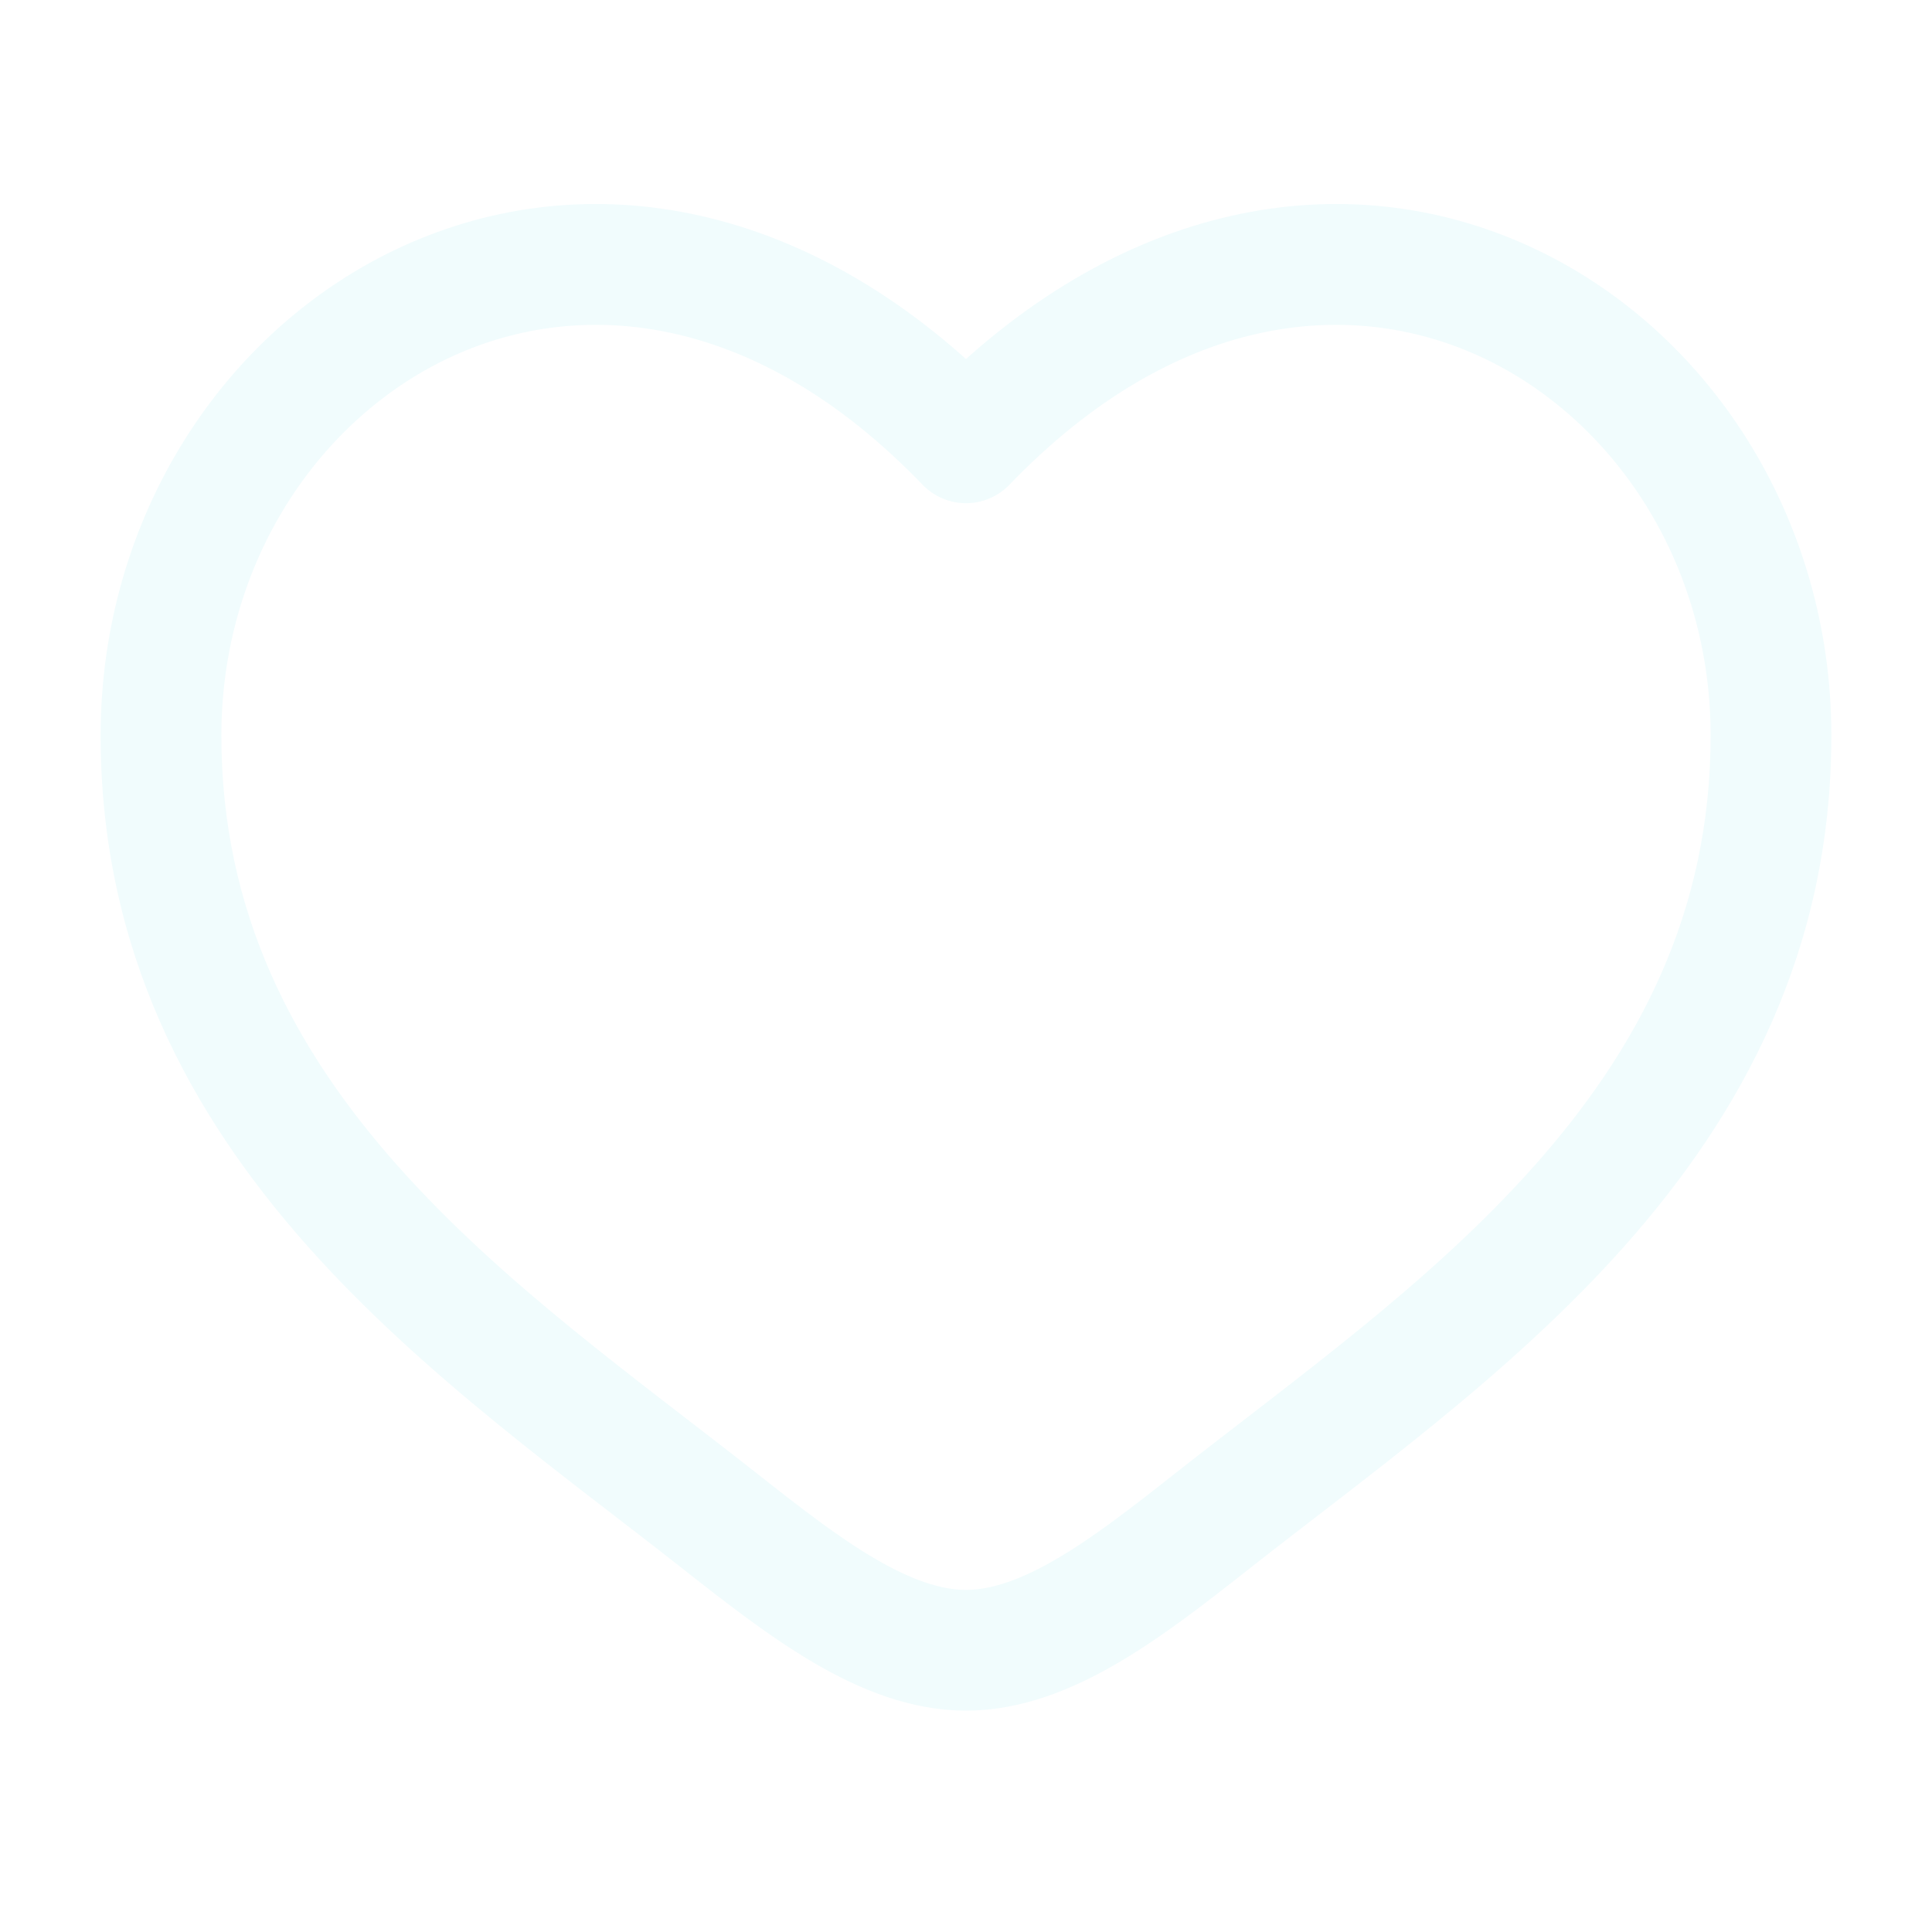
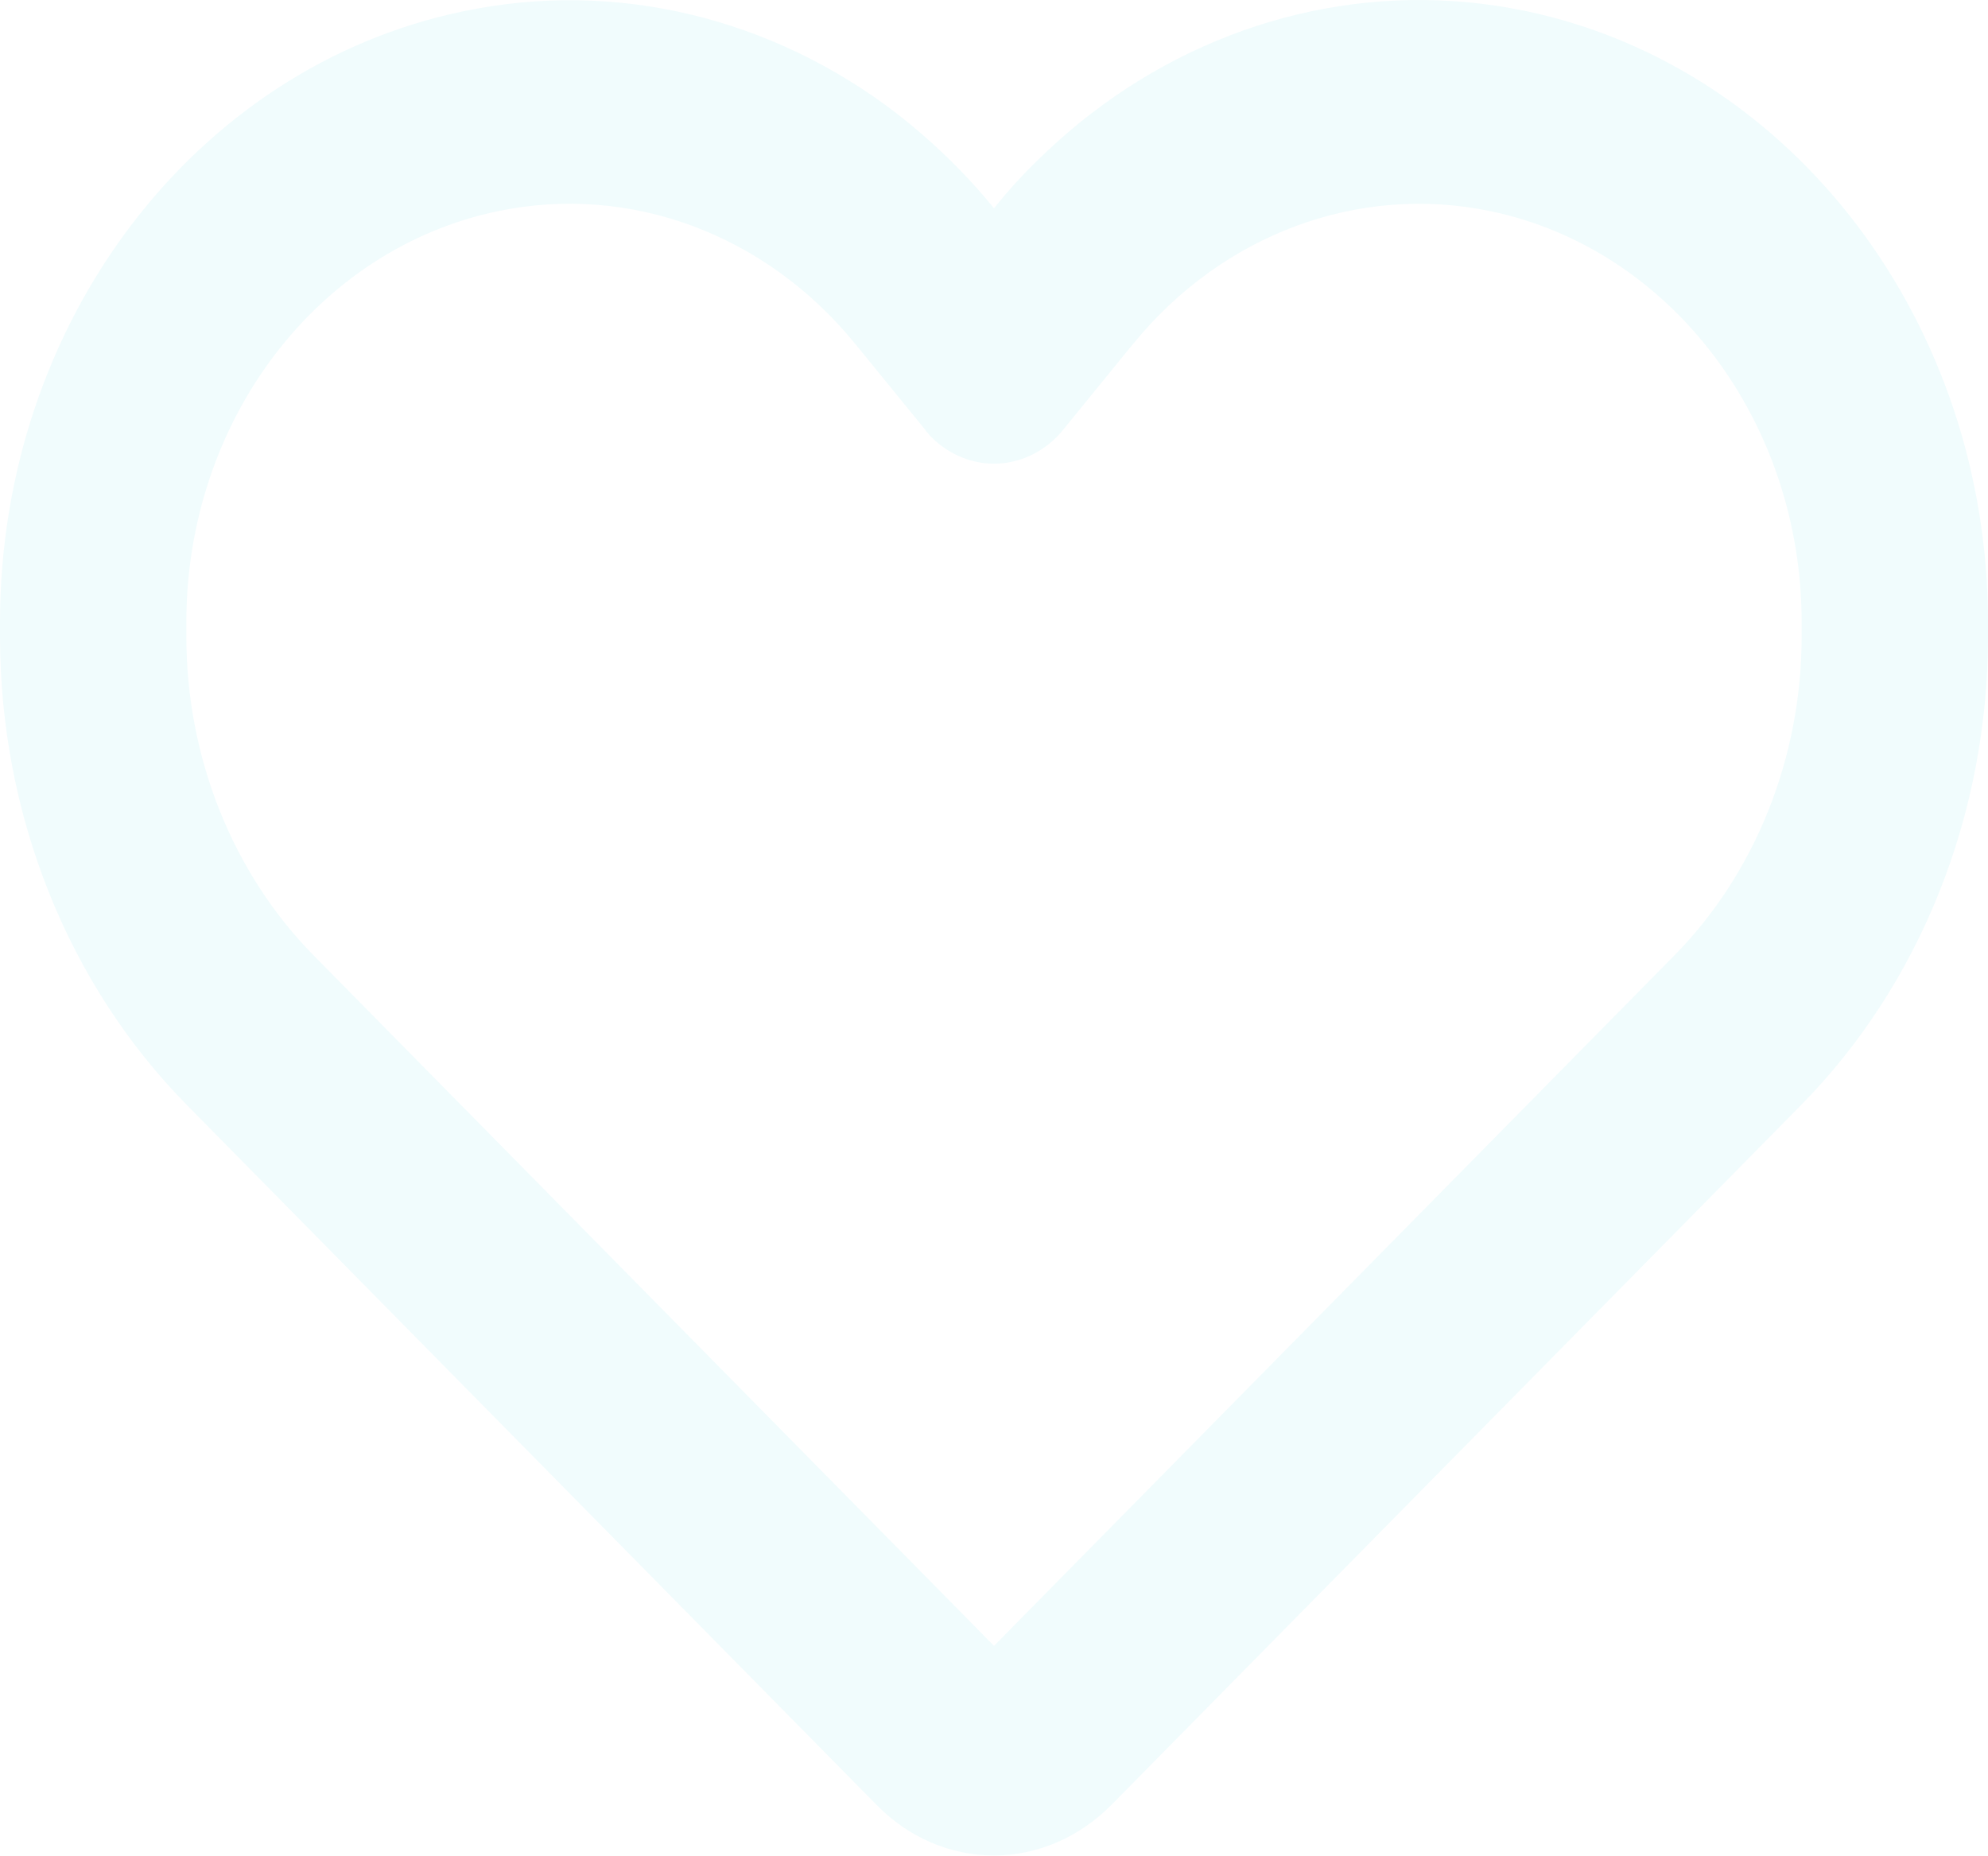
- <svg xmlns="http://www.w3.org/2000/svg" width="800px" height="800px" viewBox="0 0 24 24" fill="none">
-   <g id="SVGRepo_bgCarrier" stroke-width="0" />
-   <g id="SVGRepo_tracerCarrier" stroke-linecap="round" stroke-linejoin="round" />
-   <g id="SVGRepo_iconCarrier">
-     <path d="M8.962 18.911L9.426 18.322L8.962 18.911ZM12 5.501L11.46 6.021C11.601 6.168 11.796 6.251 12 6.251C12.204 6.251 12.399 6.168 12.54 6.021L12 5.501ZM15.038 18.911L15.503 19.5L15.038 18.911ZM9.426 18.322C7.91 17.127 6.253 15.96 4.938 14.48C3.649 13.028 2.75 11.335 2.75 9.137H1.25C1.25 11.803 2.361 13.836 3.817 15.476C5.247 17.087 7.071 18.375 8.497 19.5L9.426 18.322ZM2.75 9.137C2.75 6.986 3.965 5.183 5.624 4.424C7.236 3.687 9.402 3.883 11.46 6.021L12.54 4.981C10.098 2.444 7.264 2.025 5.001 3.06C2.785 4.073 1.25 6.425 1.25 9.137H2.75ZM8.497 19.5C9.01 19.904 9.56 20.334 10.117 20.66C10.674 20.985 11.31 21.25 12 21.25V19.75C11.69 19.75 11.326 19.629 10.874 19.365C10.421 19.101 9.952 18.737 9.426 18.322L8.497 19.5ZM15.503 19.5C16.929 18.375 18.753 17.087 20.183 15.476C21.64 13.836 22.75 11.803 22.75 9.137H21.25C21.25 11.335 20.351 13.028 19.062 14.48C17.747 15.96 16.09 17.127 14.574 18.322L15.503 19.5ZM22.75 9.137C22.75 6.425 21.215 4.073 18.999 3.06C16.736 2.025 13.902 2.444 11.46 4.981L12.54 6.021C14.598 3.883 16.764 3.687 18.376 4.424C20.035 5.183 21.25 6.986 21.25 9.137H22.75ZM14.574 18.322C14.048 18.737 13.579 19.101 13.126 19.365C12.674 19.629 12.31 19.75 12 19.75V21.25C12.69 21.25 13.326 20.985 13.883 20.66C14.441 20.334 14.99 19.904 15.503 19.5L14.574 18.322Z" fill="#F1FCFD" />
-   </g>
+ <svg xmlns="http://www.w3.org/2000/svg" width="30" height="28" viewBox="0 0 30 28" fill="none">
+   <path d="M13.23 27.238L13.084 27.091L2.818 16.673C1.02 14.848 0 12.286 0 9.603V9.392C0 4.884 2.93 1.017 6.984 0.172C9.293 -0.315 11.654 0.268 13.535 1.715C14.062 2.124 14.555 2.598 15 3.143C15.246 2.835 15.51 2.554 15.791 2.291C16.008 2.086 16.23 1.894 16.465 1.715C18.346 0.268 20.707 -0.315 23.016 0.165C27.07 1.01 30 4.884 30 9.392V9.603C30 12.286 28.98 14.848 27.182 16.673L16.916 27.091L16.77 27.238C16.289 27.725 15.656 28 15 28C14.344 28 13.711 27.731 13.23 27.238ZM14.01 6.543C13.986 6.524 13.969 6.498 13.951 6.472L12.908 5.192L12.902 5.185C11.549 3.527 9.504 2.771 7.512 3.187C4.781 3.757 2.812 6.357 2.812 9.392V9.603C2.812 11.428 3.51 13.177 4.734 14.419L15 24.837L25.266 14.419C26.49 13.177 27.188 11.428 27.188 9.603V9.392C27.188 6.363 25.219 3.757 22.494 3.187C20.502 2.771 18.451 3.533 17.104 5.185C17.104 5.185 17.104 5.185 17.098 5.192C17.092 5.198 17.098 5.192 17.092 5.198L16.049 6.479C16.031 6.504 16.008 6.524 15.99 6.549C15.727 6.837 15.369 6.997 15 6.997C14.631 6.997 14.273 6.837 14.01 6.549V6.543Z" fill="#F1FCFD" />
</svg>
